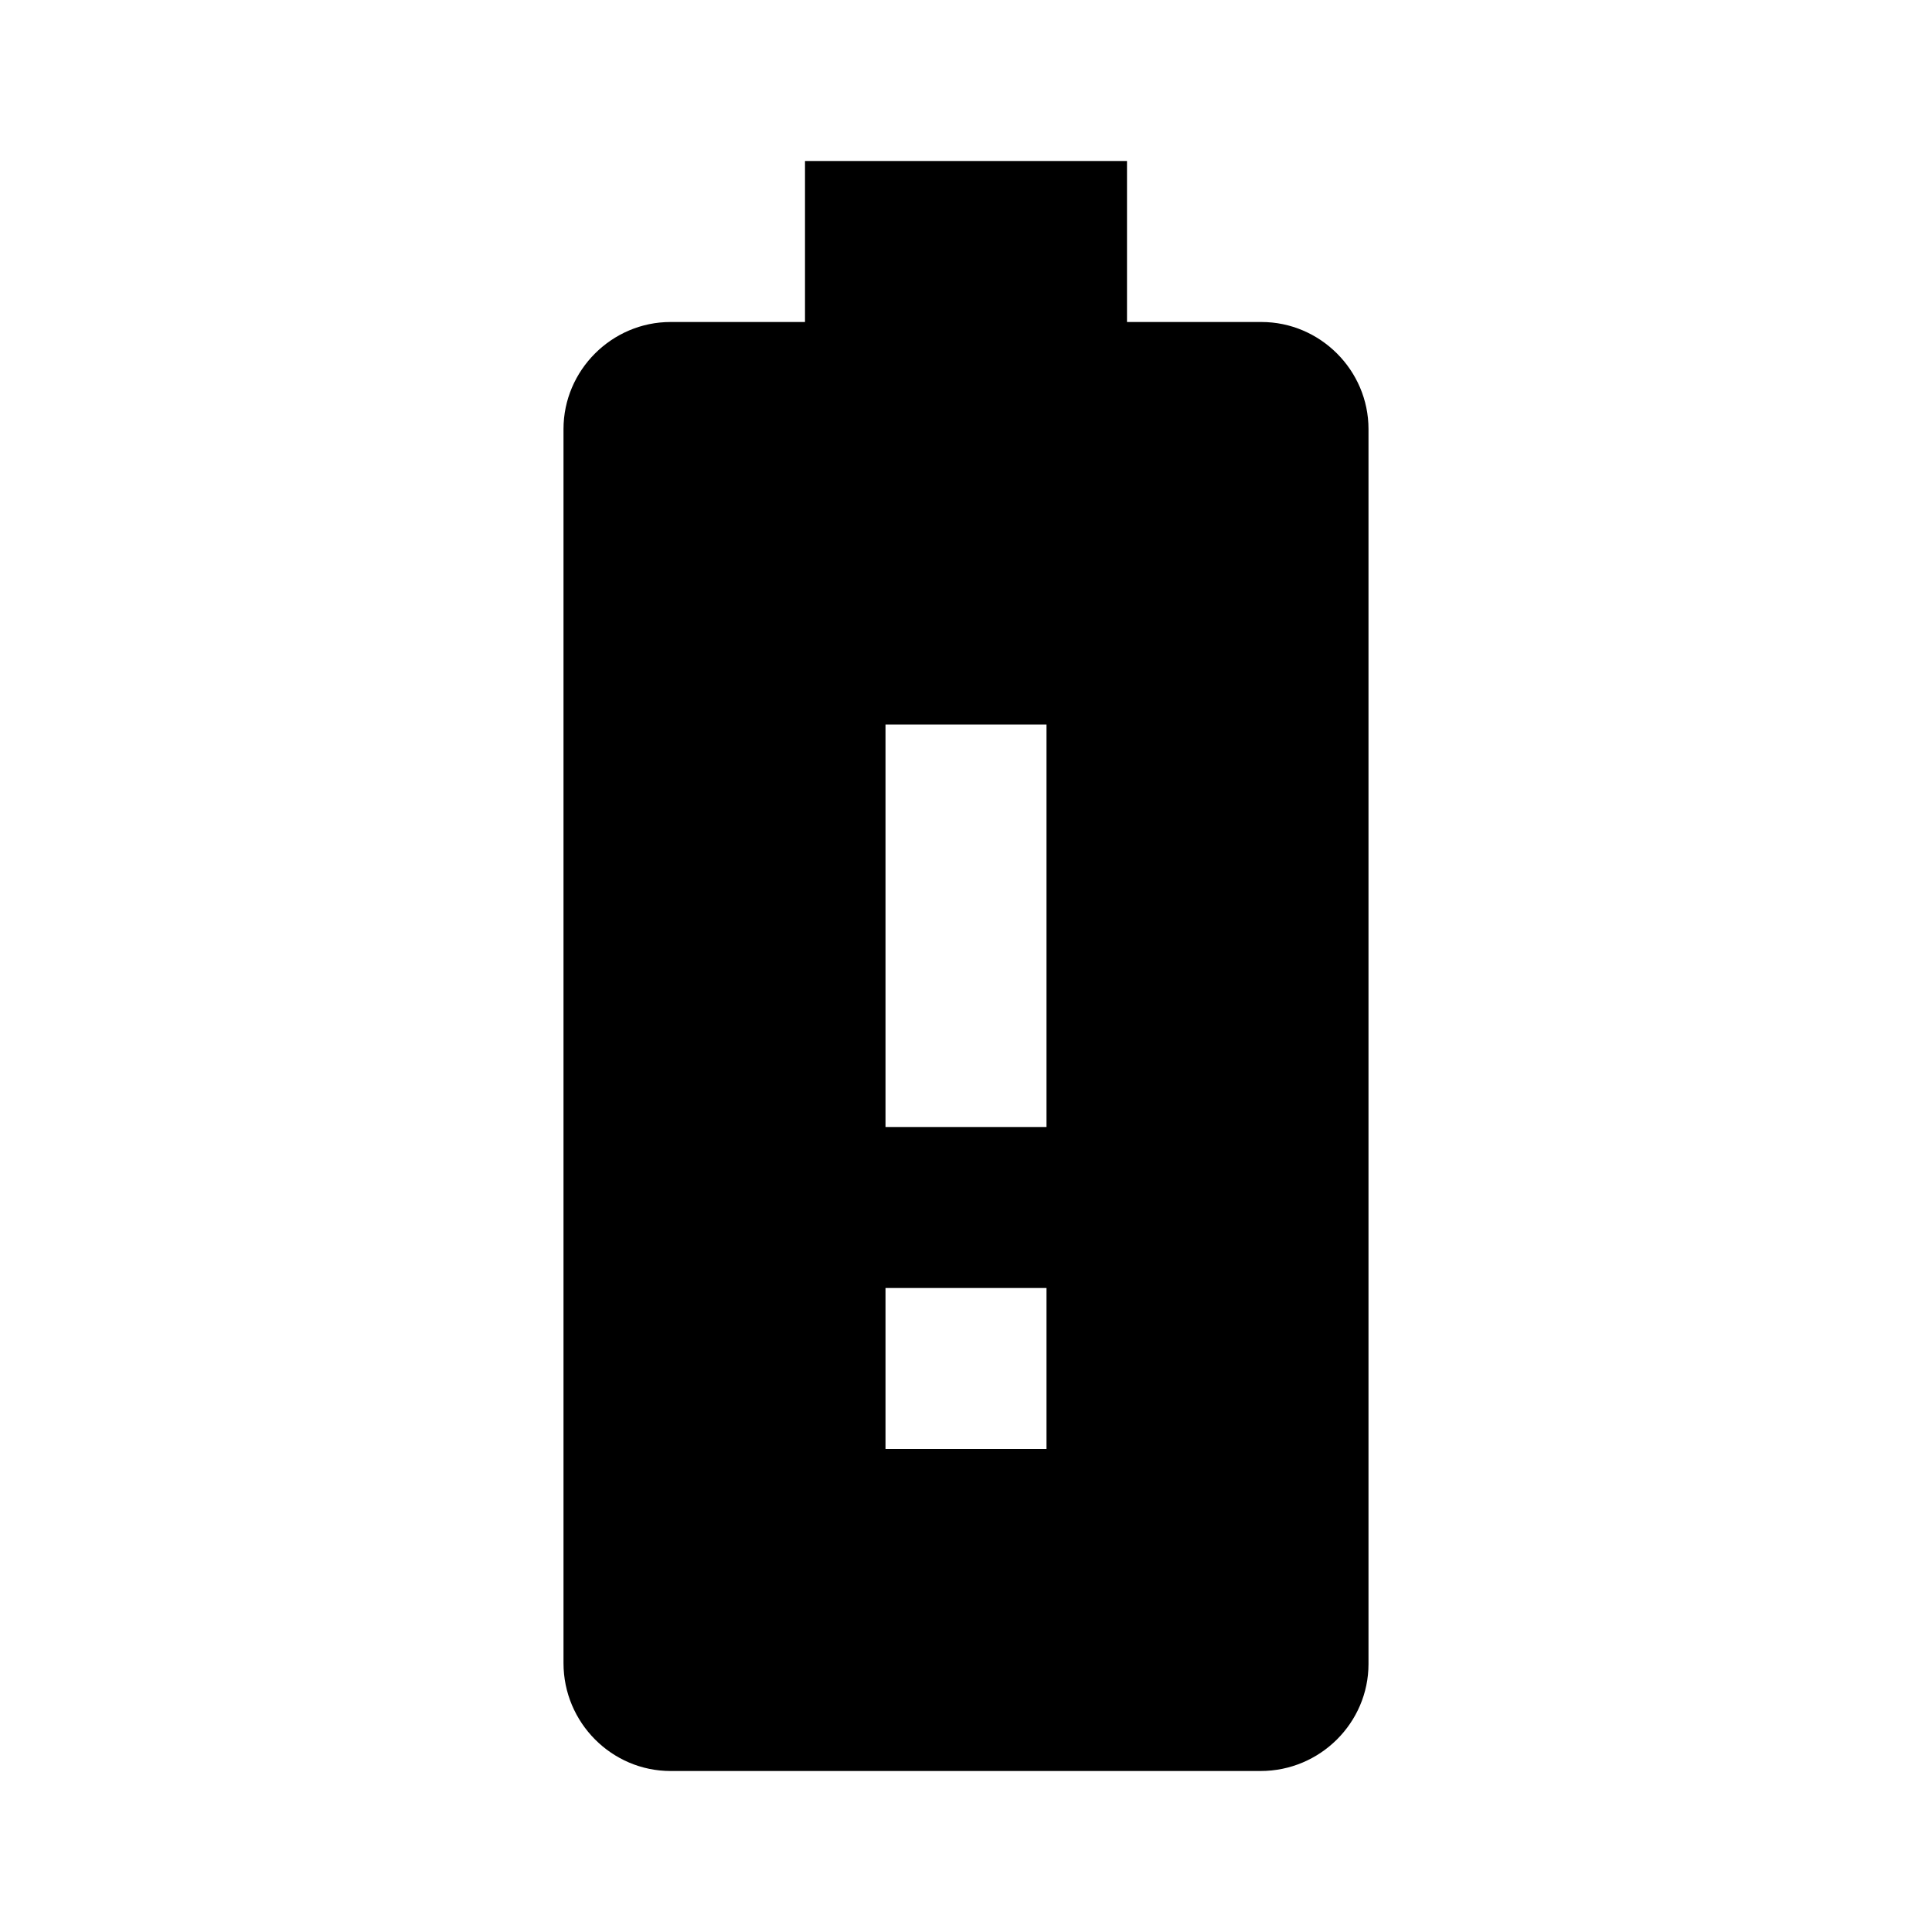
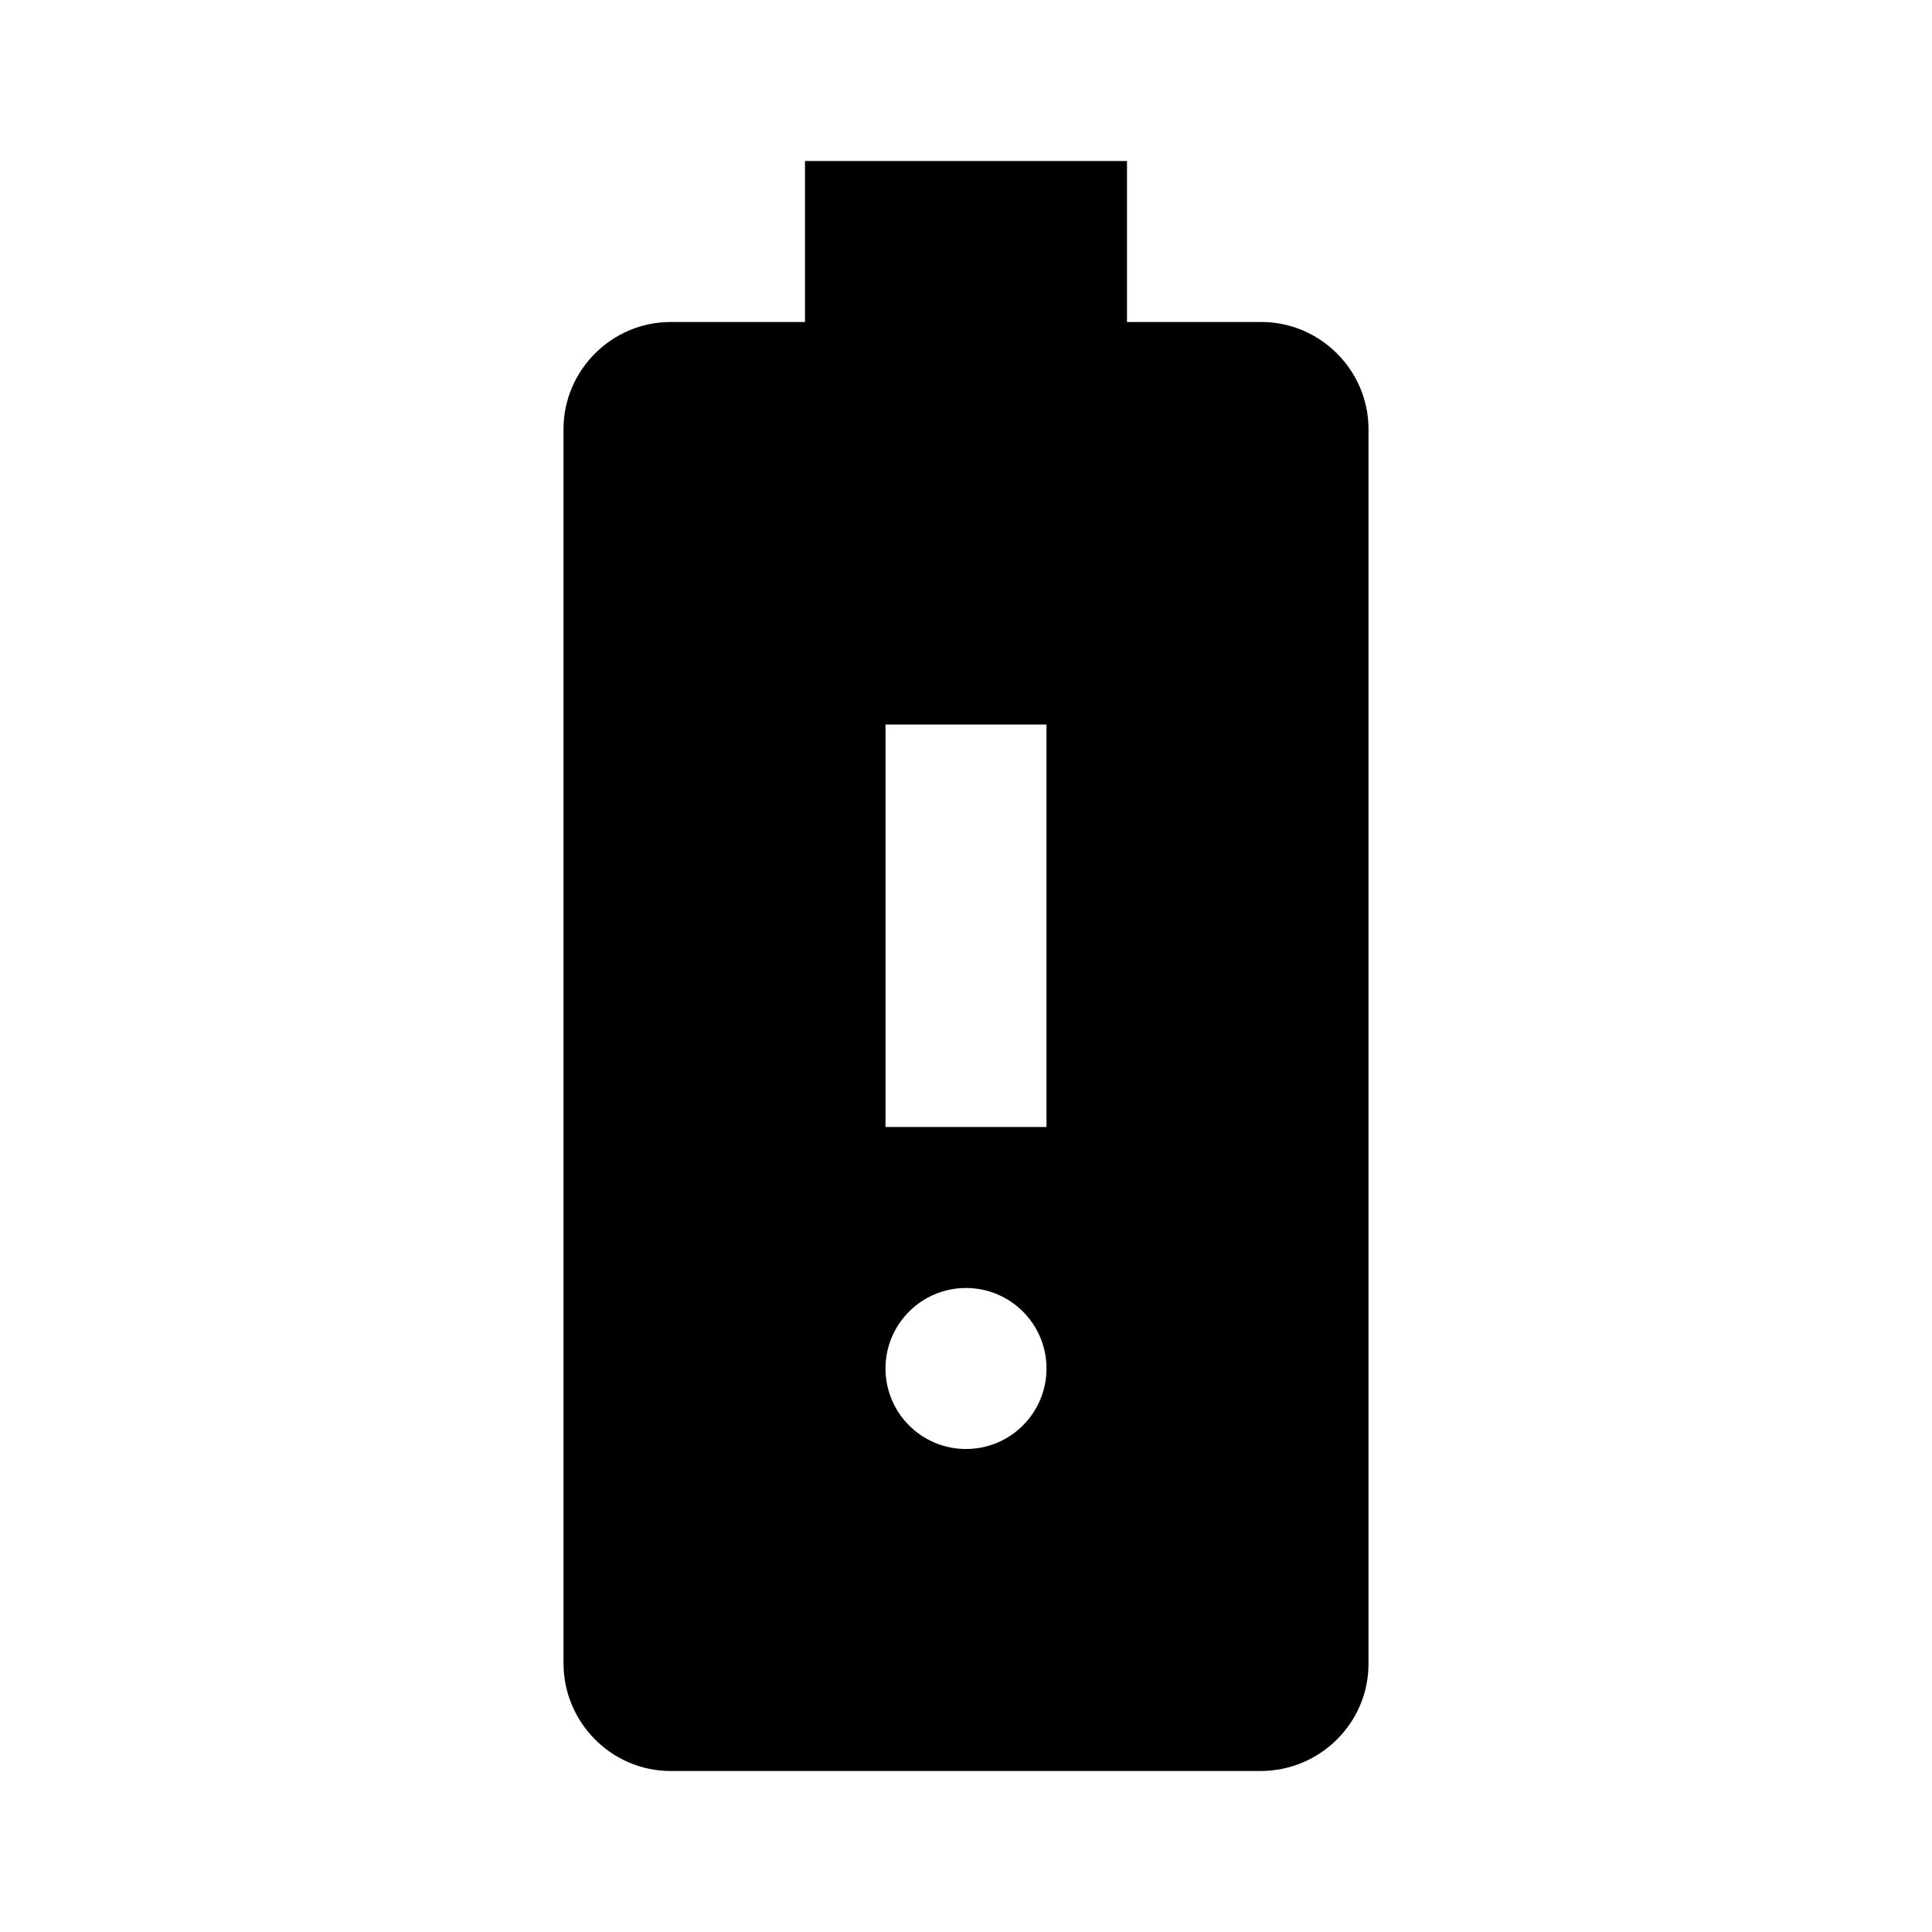
- <svg xmlns="http://www.w3.org/2000/svg" version="1.1" viewBox="0 0 24 24" xml:space="preserve">
-   <path d="m15.67 4h-1.67v-2h-4v2h-1.67c-0.73 0-1.33 0.6-1.33 1.33v15.33c0 0.74 0.6 1.34 1.33 1.34h7.33c0.74 0 1.34-0.6 1.34-1.33v-15.34c0-0.73-0.6-1.33-1.33-1.33zm-2.67 14h-2v-2h2zm0-4h-2v-5h2z" />
+ <svg xmlns="http://www.w3.org/2000/svg" id="svg1" version="1.1" viewBox="0 0 24 24" xml:space="preserve">
+   <path id="path1" d="m10 2v2h-1.67c-0.73 0-1.33 0.6-1.33 1.33v15.33c0 0.74 0.6 1.34 1.33 1.34h7.33c0.74 0 1.34-0.6 1.34-1.33v-15.34c0-0.73-0.6-1.33-1.33-1.33h-1.67v-2h-4zm1 7h2v5h-2v-5zm1 7a1 1 0 0 1 1 1 1 1 0 0 1-1 1 1 1 0 0 1-1-1 1 1 0 0 1 1-1z" />
</svg>
